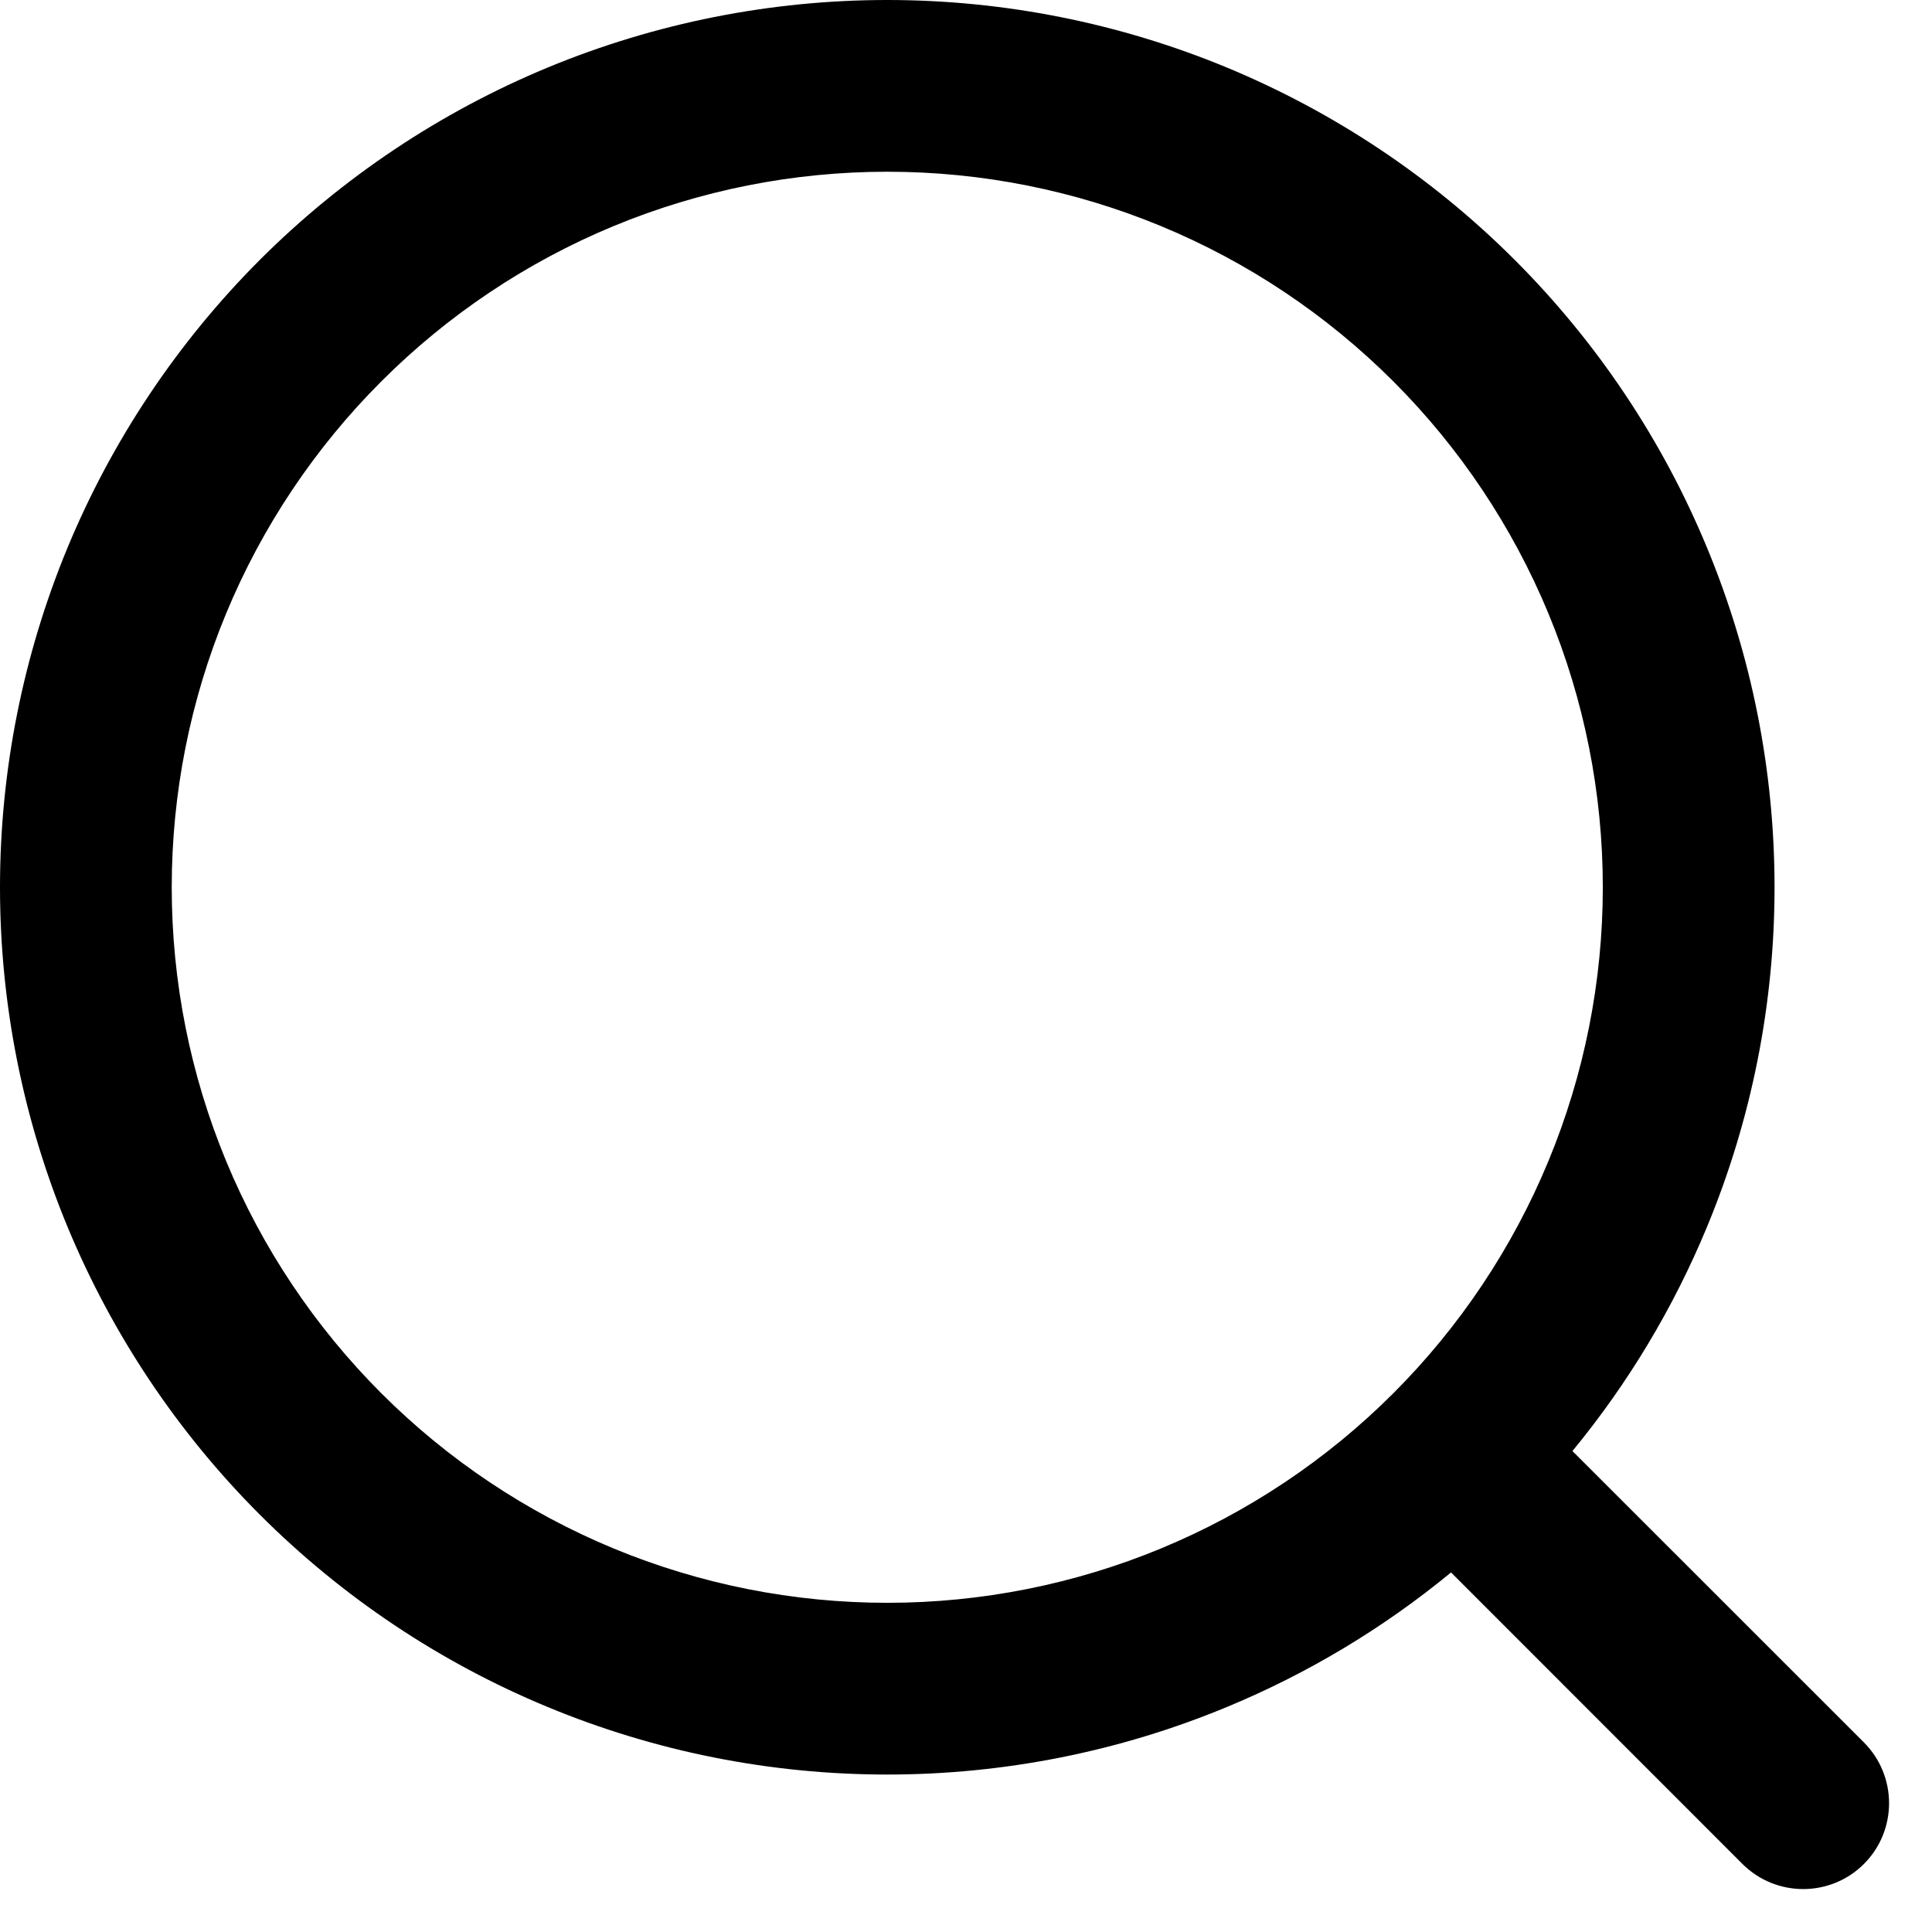
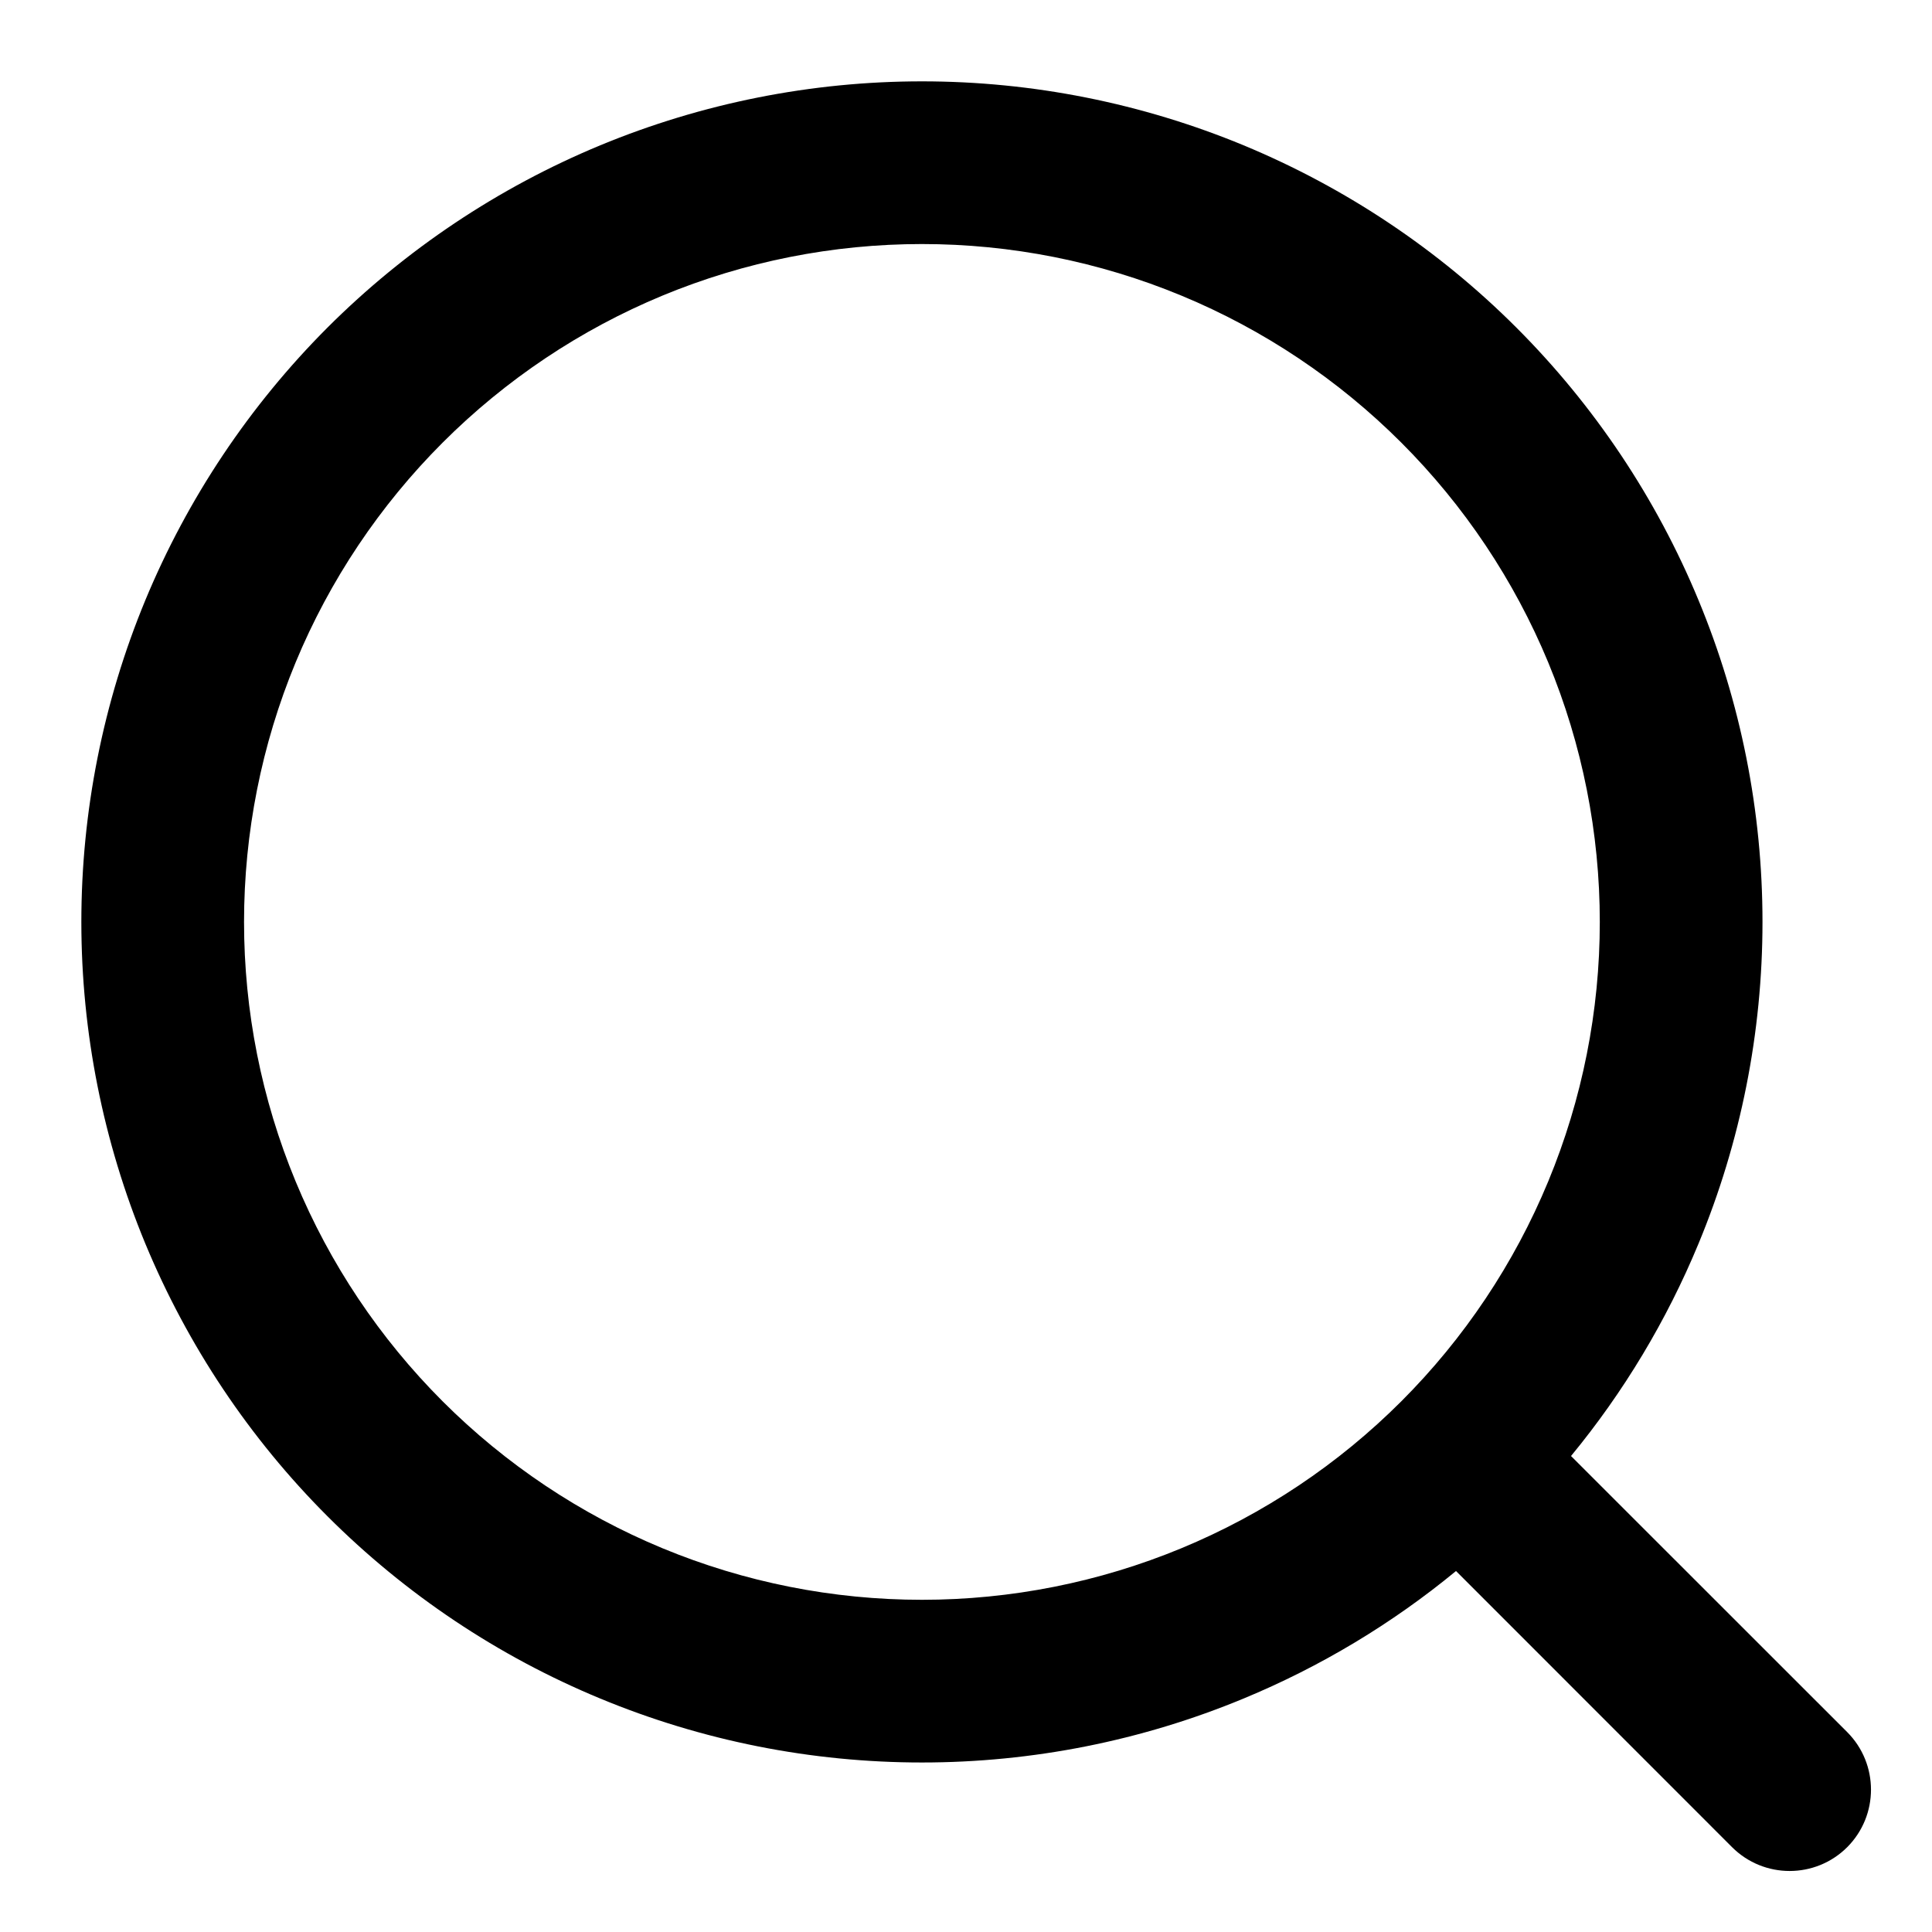
- <svg xmlns="http://www.w3.org/2000/svg" width="18" height="18" viewBox="0 0 18 18" fill="currentColor">
+ <svg xmlns="http://www.w3.org/2000/svg" width="18" height="18" viewBox="-0.8 -0.8 19 19" fill="currentColor">
  <path fill-rule="evenodd" clip-rule="evenodd" d="M5.103 0.629C6.106 0.214 7.181 0 8.267 0C9.352 0 10.427 0.214 11.43 0.629C12.433 1.045 13.345 1.654 14.112 2.421C14.88 3.189 15.489 4.1 15.904 5.103C16.32 6.106 16.533 7.181 16.533 8.267C16.533 9.352 16.32 10.427 15.904 11.43C15.591 12.186 15.168 12.89 14.65 13.519L17.366 16.234C17.678 16.547 17.678 17.053 17.366 17.366C17.053 17.678 16.547 17.678 16.234 17.366L13.519 14.65C12.89 15.168 12.186 15.591 11.43 15.904C10.427 16.32 9.352 16.533 8.267 16.533C7.181 16.533 6.106 16.32 5.103 15.904C4.1 15.489 3.189 14.88 2.421 14.112C1.654 13.345 1.045 12.433 0.629 11.43C0.214 10.427 0 9.352 0 8.267C0 7.181 0.214 6.106 0.629 5.103C1.045 4.1 1.654 3.189 2.421 2.421C3.189 1.654 4.1 1.045 5.103 0.629ZM8.267 1.6C7.391 1.6 6.524 1.772 5.715 2.107C4.907 2.442 4.172 2.934 3.553 3.553C2.934 4.172 2.442 4.907 2.107 5.715C1.772 6.524 1.6 7.391 1.6 8.267C1.6 9.142 1.772 10.009 2.107 10.818C2.442 11.627 2.934 12.362 3.553 12.981C4.172 13.6 4.907 14.091 5.715 14.426C6.524 14.761 7.391 14.933 8.267 14.933C9.142 14.933 10.009 14.761 10.818 14.426C11.627 14.091 12.362 13.6 12.981 12.981C13.6 12.362 14.091 11.627 14.426 10.818C14.761 10.009 14.933 9.142 14.933 8.267C14.933 7.391 14.761 6.524 14.426 5.715C14.091 4.907 13.6 4.172 12.981 3.553C12.362 2.934 11.627 2.442 10.818 2.107C10.009 1.772 9.142 1.6 8.267 1.6Z" />
</svg>
